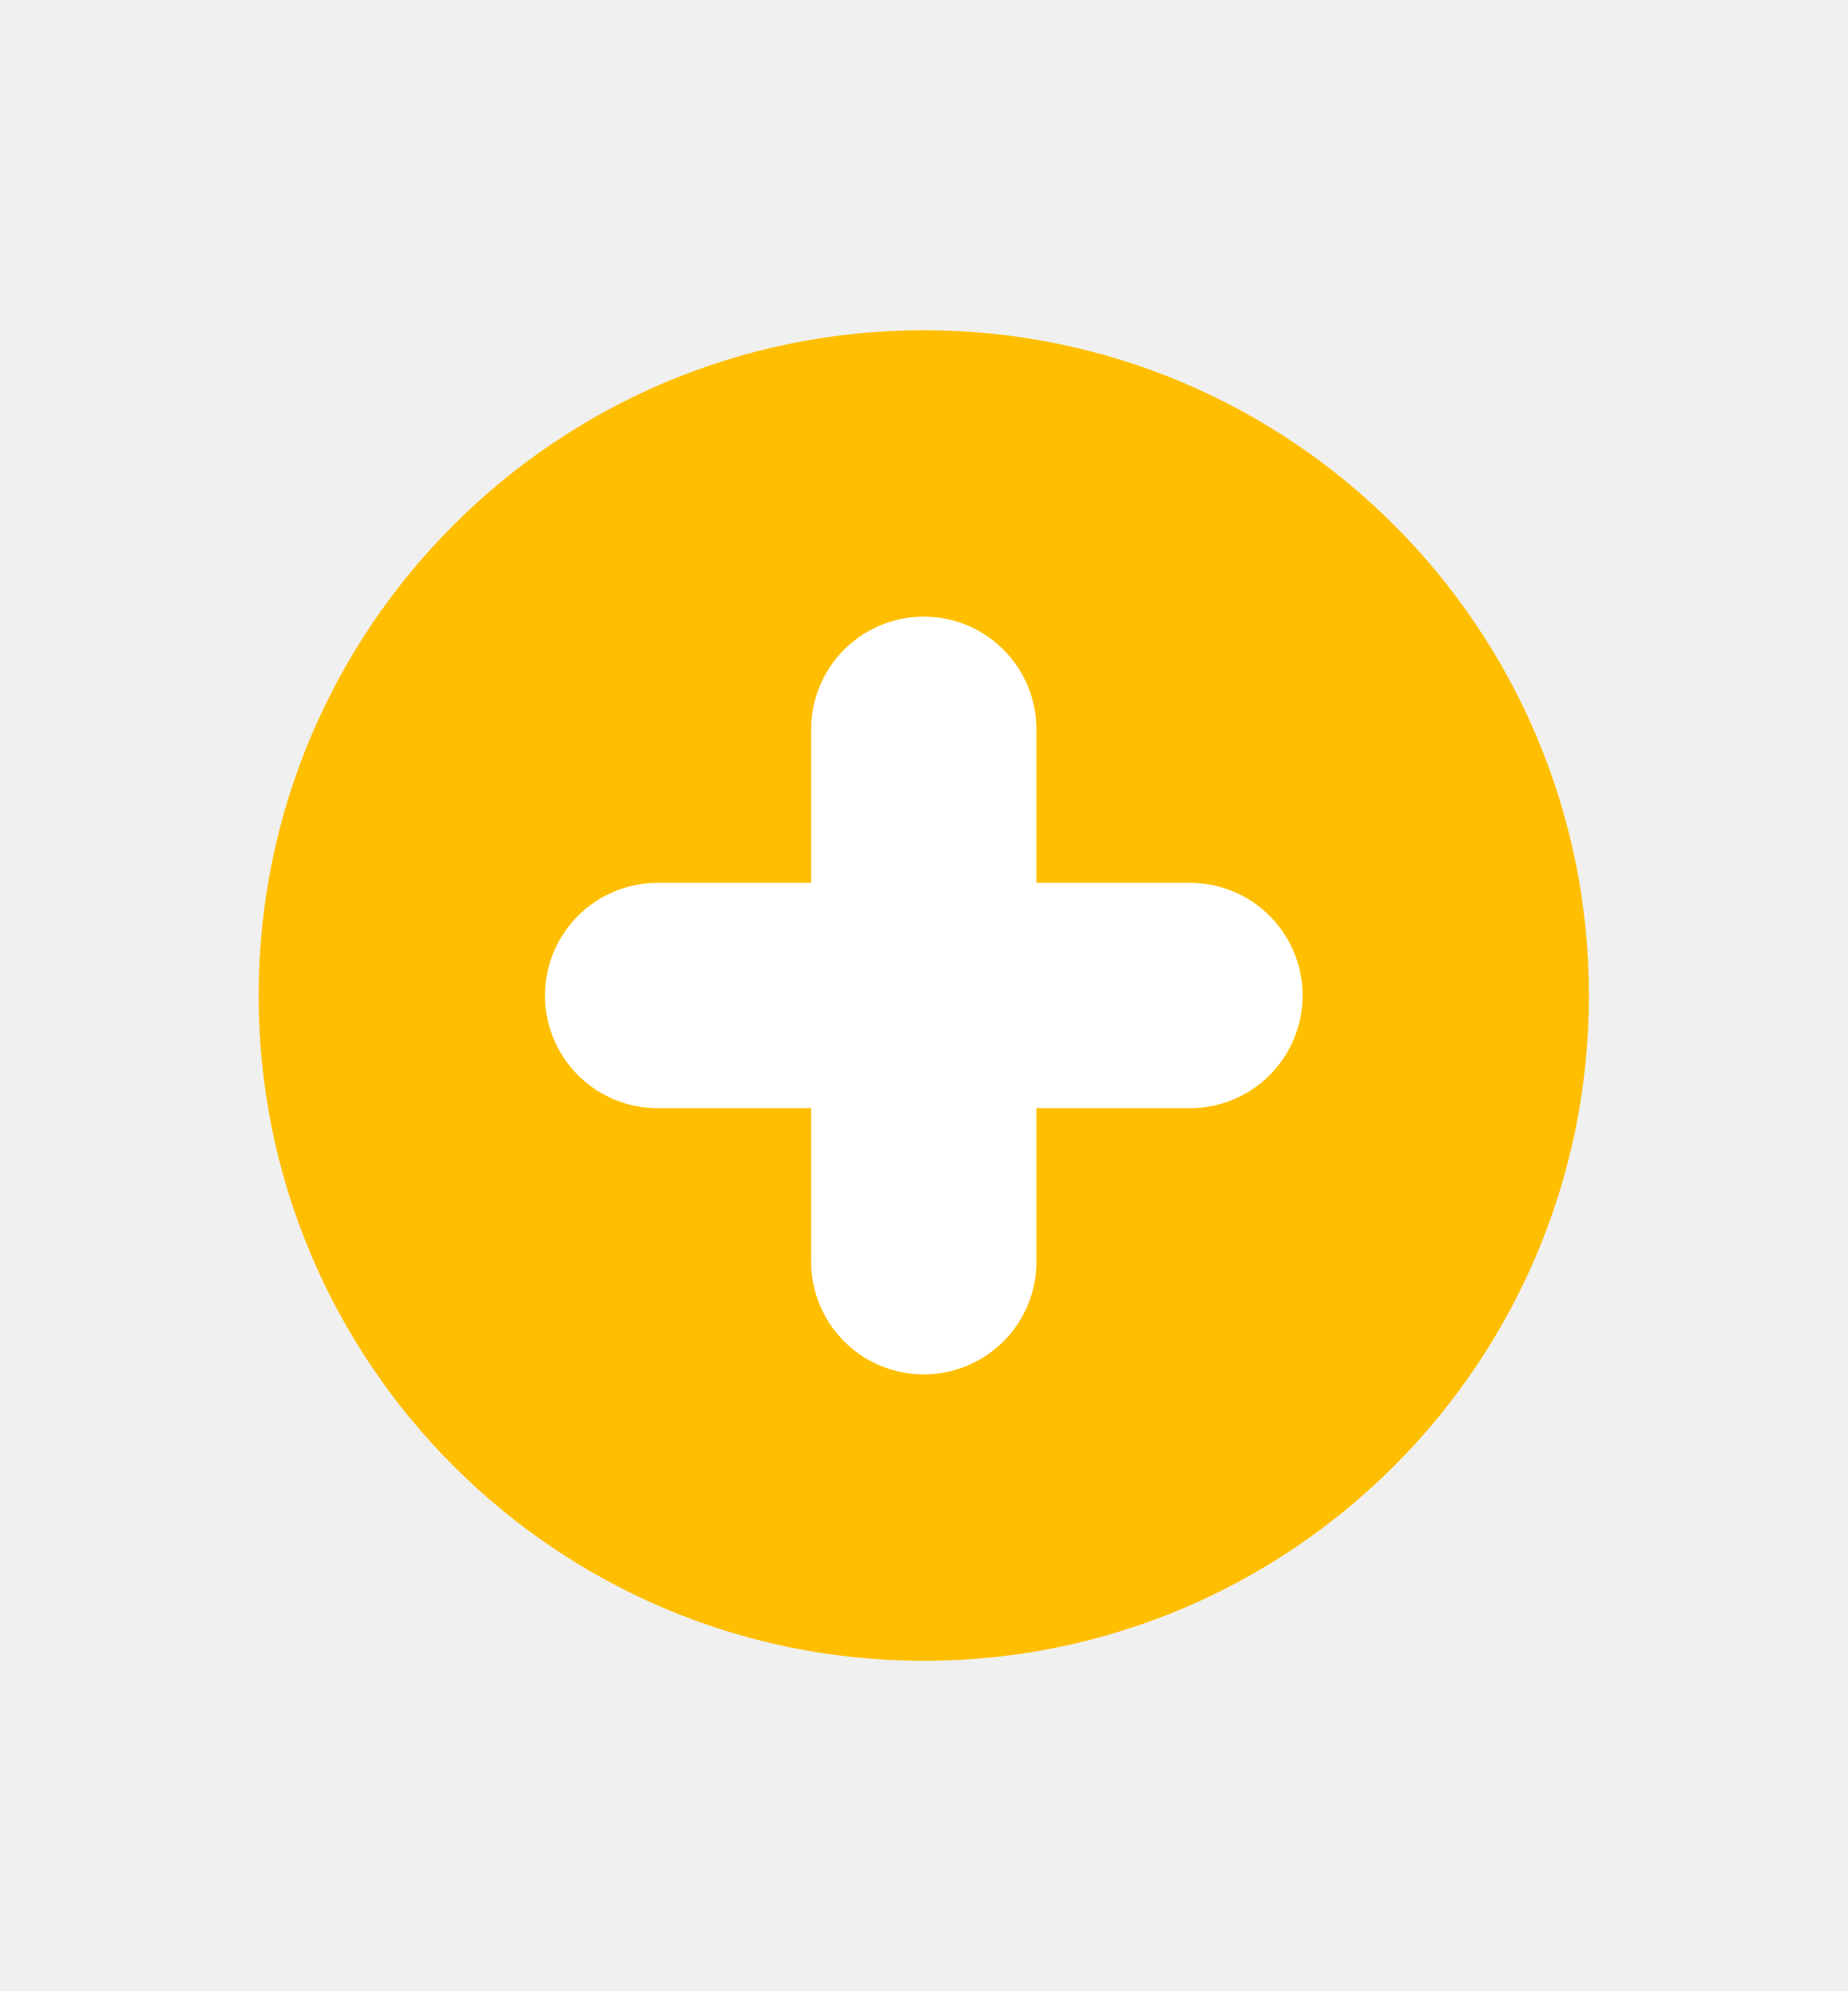
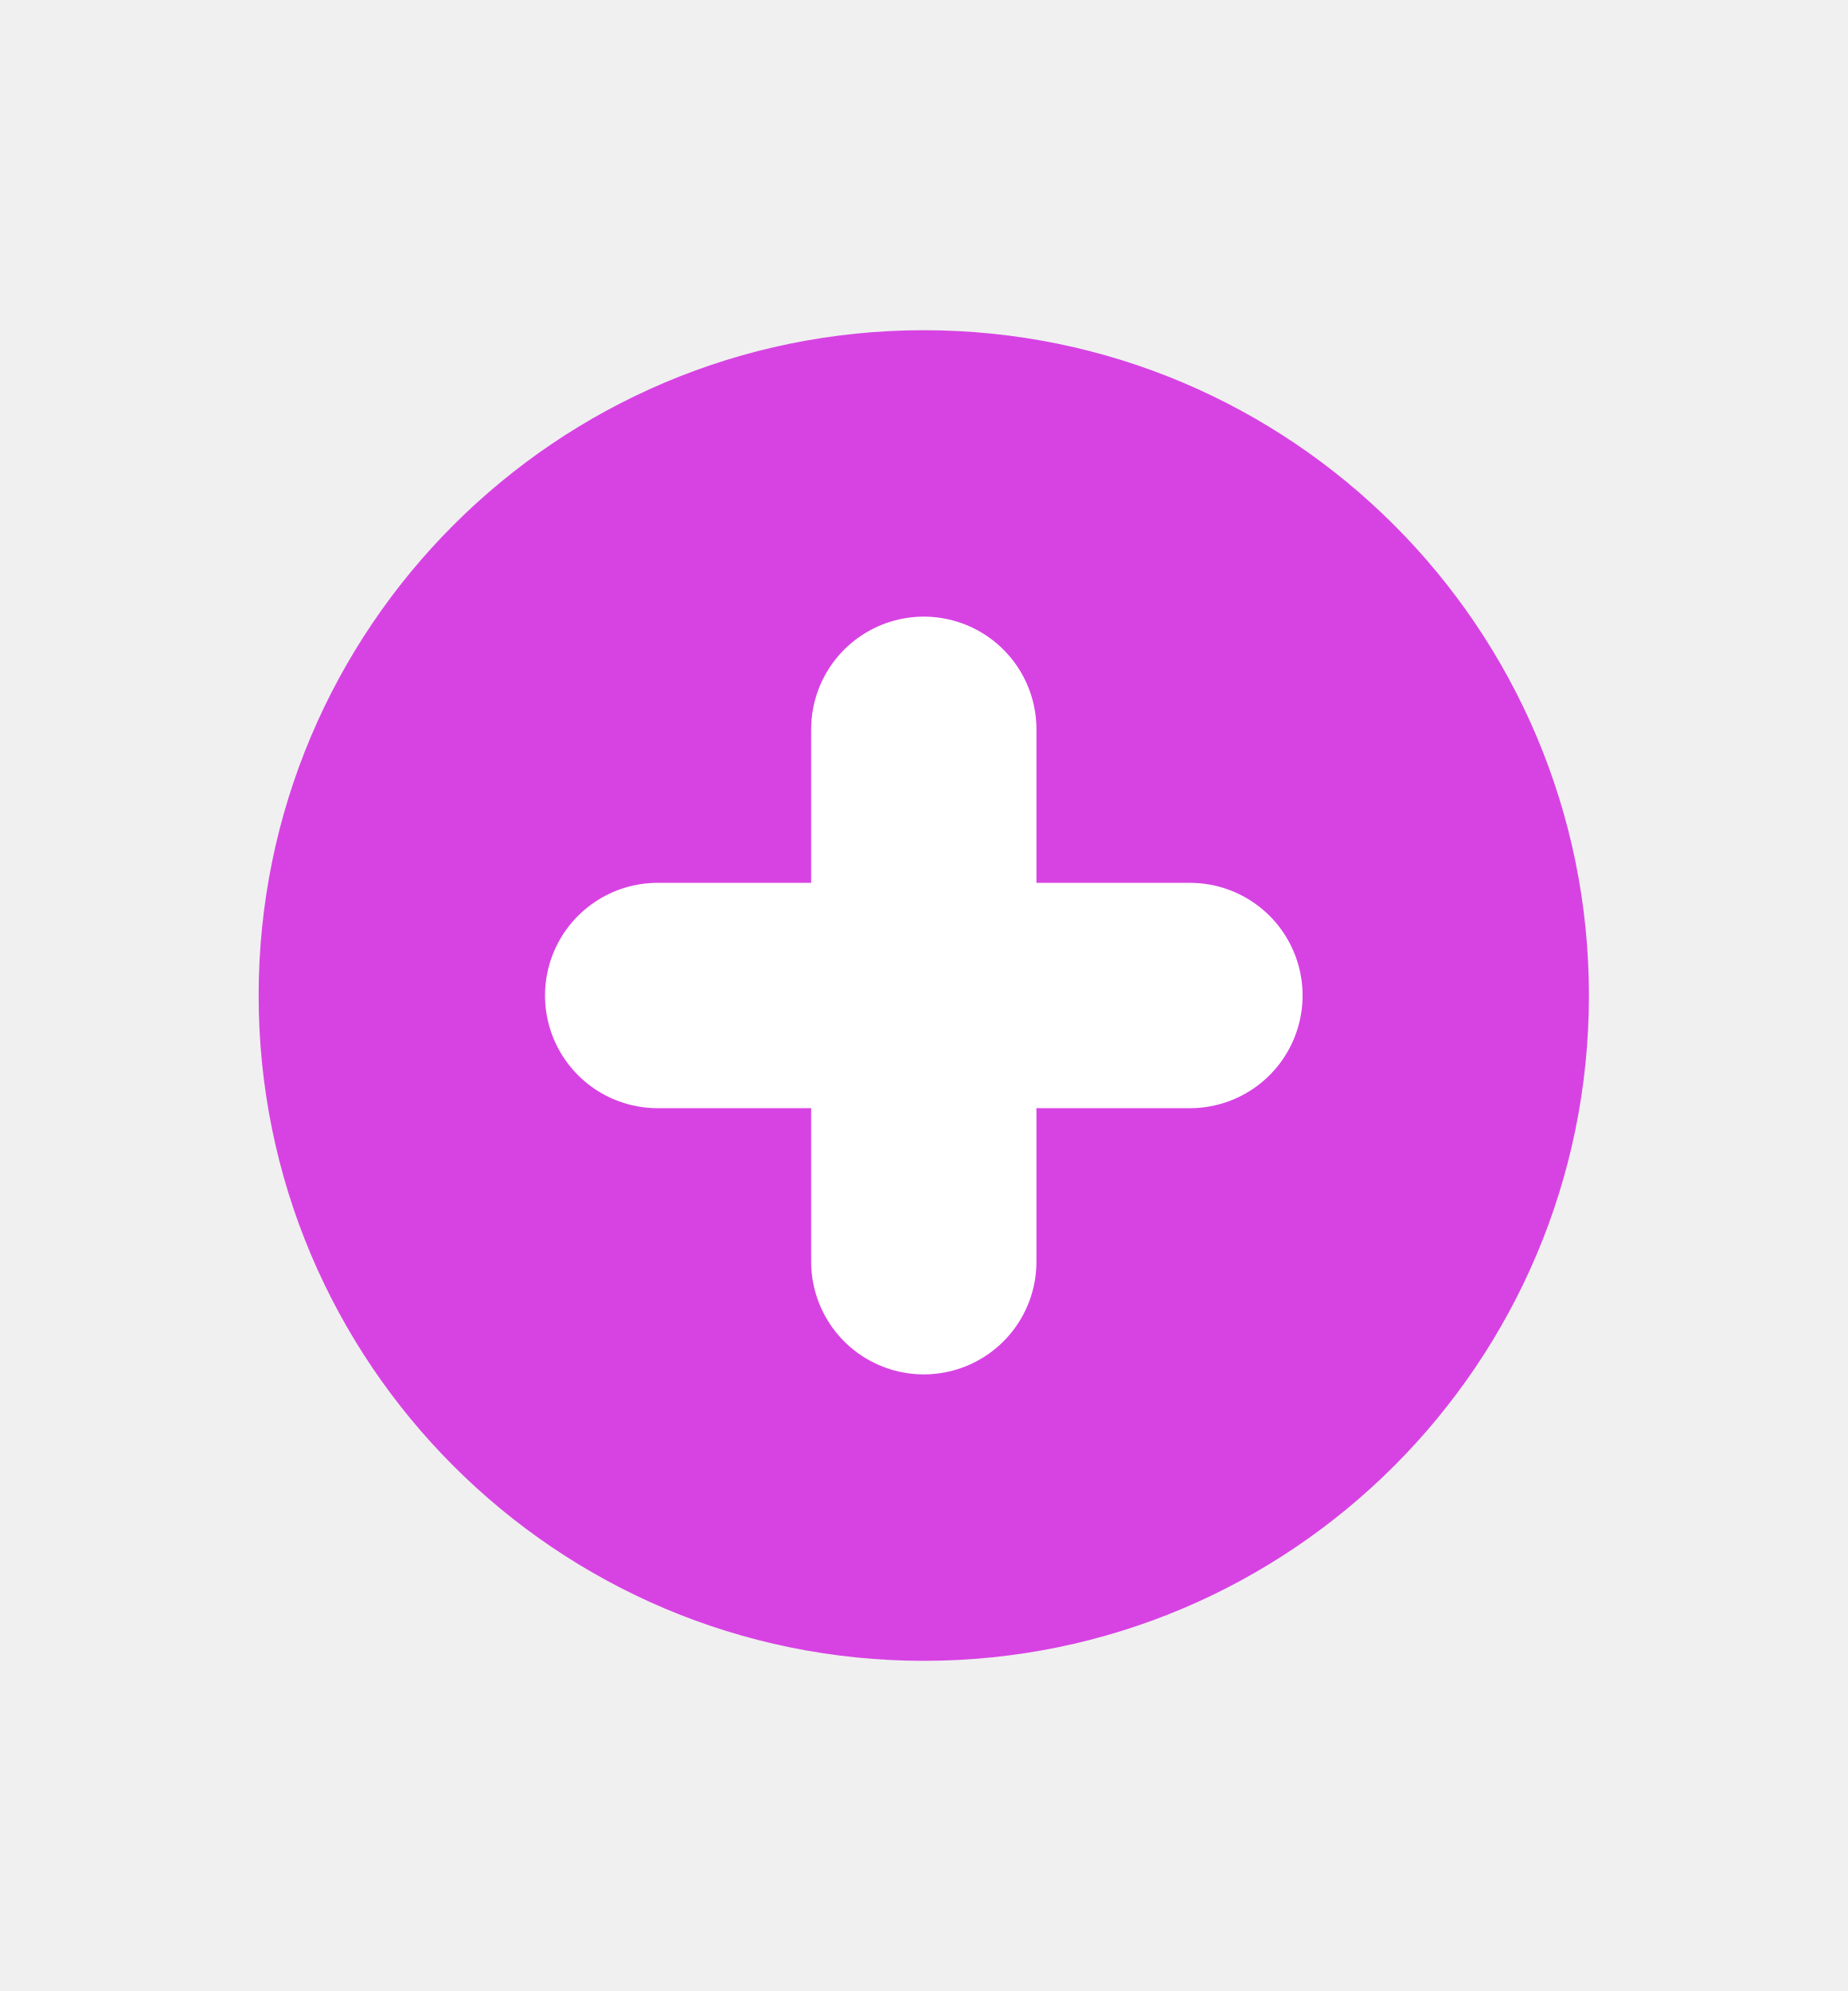
- <svg xmlns="http://www.w3.org/2000/svg" width="35.719" height="38.482" viewBox="0 0 35.719 38.482" id="svg5799" version="1.1">
-   <defs id="defs5801">
+ <svg xmlns="http://www.w3.org/2000/svg" width="35.719" height="38.482" viewBox="0 0 35.719 38.482" id="svg7129" version="1.1">
+   <defs id="defs7131">
    </defs>
-   <g id="layer1" transform="translate(-160.9939,-513.121)">
-     <g transform="translate(-239.8099,206.9553)" id="g5743">
-       <circle style="opacity:1;fill:#ffbf00;fill-opacity:1;stroke:none;stroke-width:0.3;stroke-linecap:butt;stroke-linejoin:miter;stroke-miterlimit:4;stroke-dasharray:none;stroke-dashoffset:0;stroke-opacity:1" id="circle5745" cx="418.663" cy="325.407" r="12.859" />
+   <g id="layer1" transform="translate(182.8932,-562.3688)">
+     <g transform="translate(-583.697,256.2031)" id="g5743">
+       <circle style="opacity:1;fill:#d743e3;fill-opacity:1;stroke:none;stroke-width:0.3;stroke-linecap:butt;stroke-linejoin:miter;stroke-miterlimit:4;stroke-dasharray:none;stroke-dashoffset:0;stroke-opacity:1" id="circle5745" cx="418.663" cy="325.407" r="12.859" />
      <g id="g5747" transform="matrix(0.5145344,0.5145344,-0.5145344,0.5145344,370.9978,-48.84598)" style="fill:#ffffff;stroke:#ffffff;stroke-width:5.985;stroke-miterlimit:4;stroke-dasharray:none;stroke-opacity:1">
        <path id="path5749" d="m 405,312.362 10,10" style="fill:#ffffff;fill-rule:evenodd;stroke:#ffffff;stroke-width:5.985;stroke-linecap:round;stroke-linejoin:miter;stroke-miterlimit:4;stroke-dasharray:none;stroke-opacity:1" />
        <path id="path5751" d="m 415,312.362 -10,10" style="fill:#ffffff;fill-rule:evenodd;stroke:#ffffff;stroke-width:5.985;stroke-linecap:round;stroke-linejoin:miter;stroke-miterlimit:4;stroke-dasharray:none;stroke-opacity:1" />
      </g>
    </g>
  </g>
</svg>
